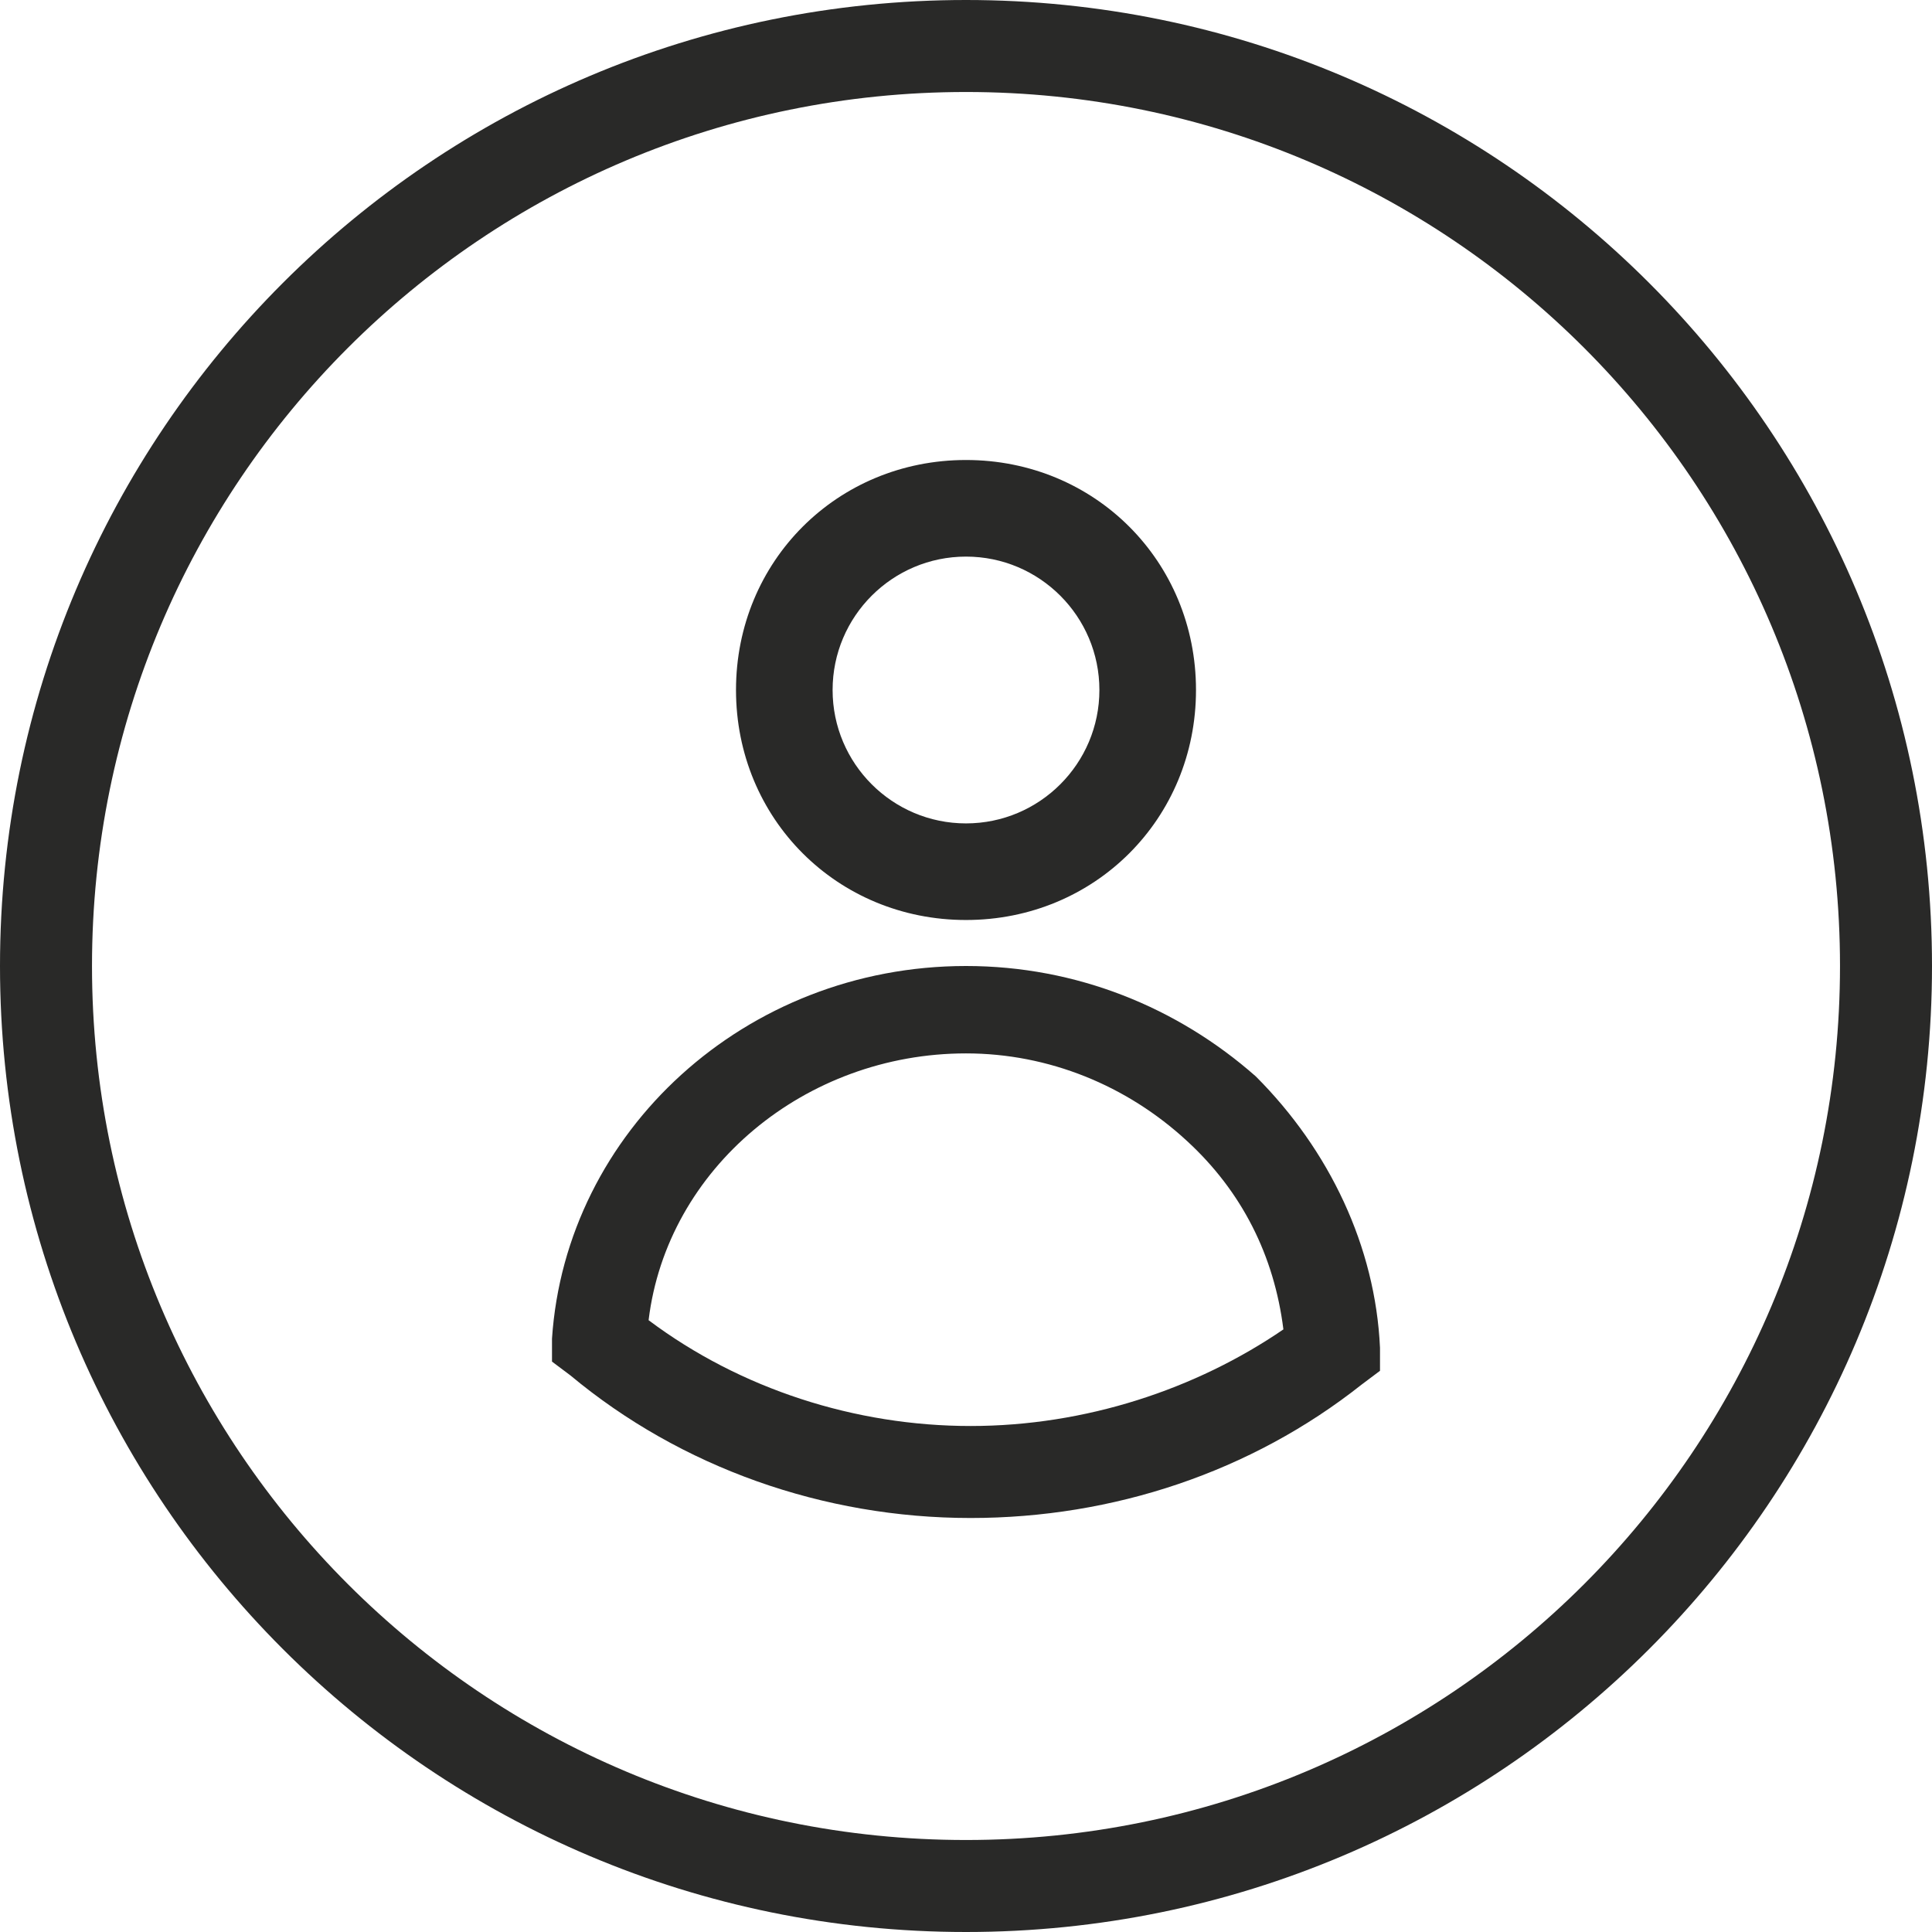
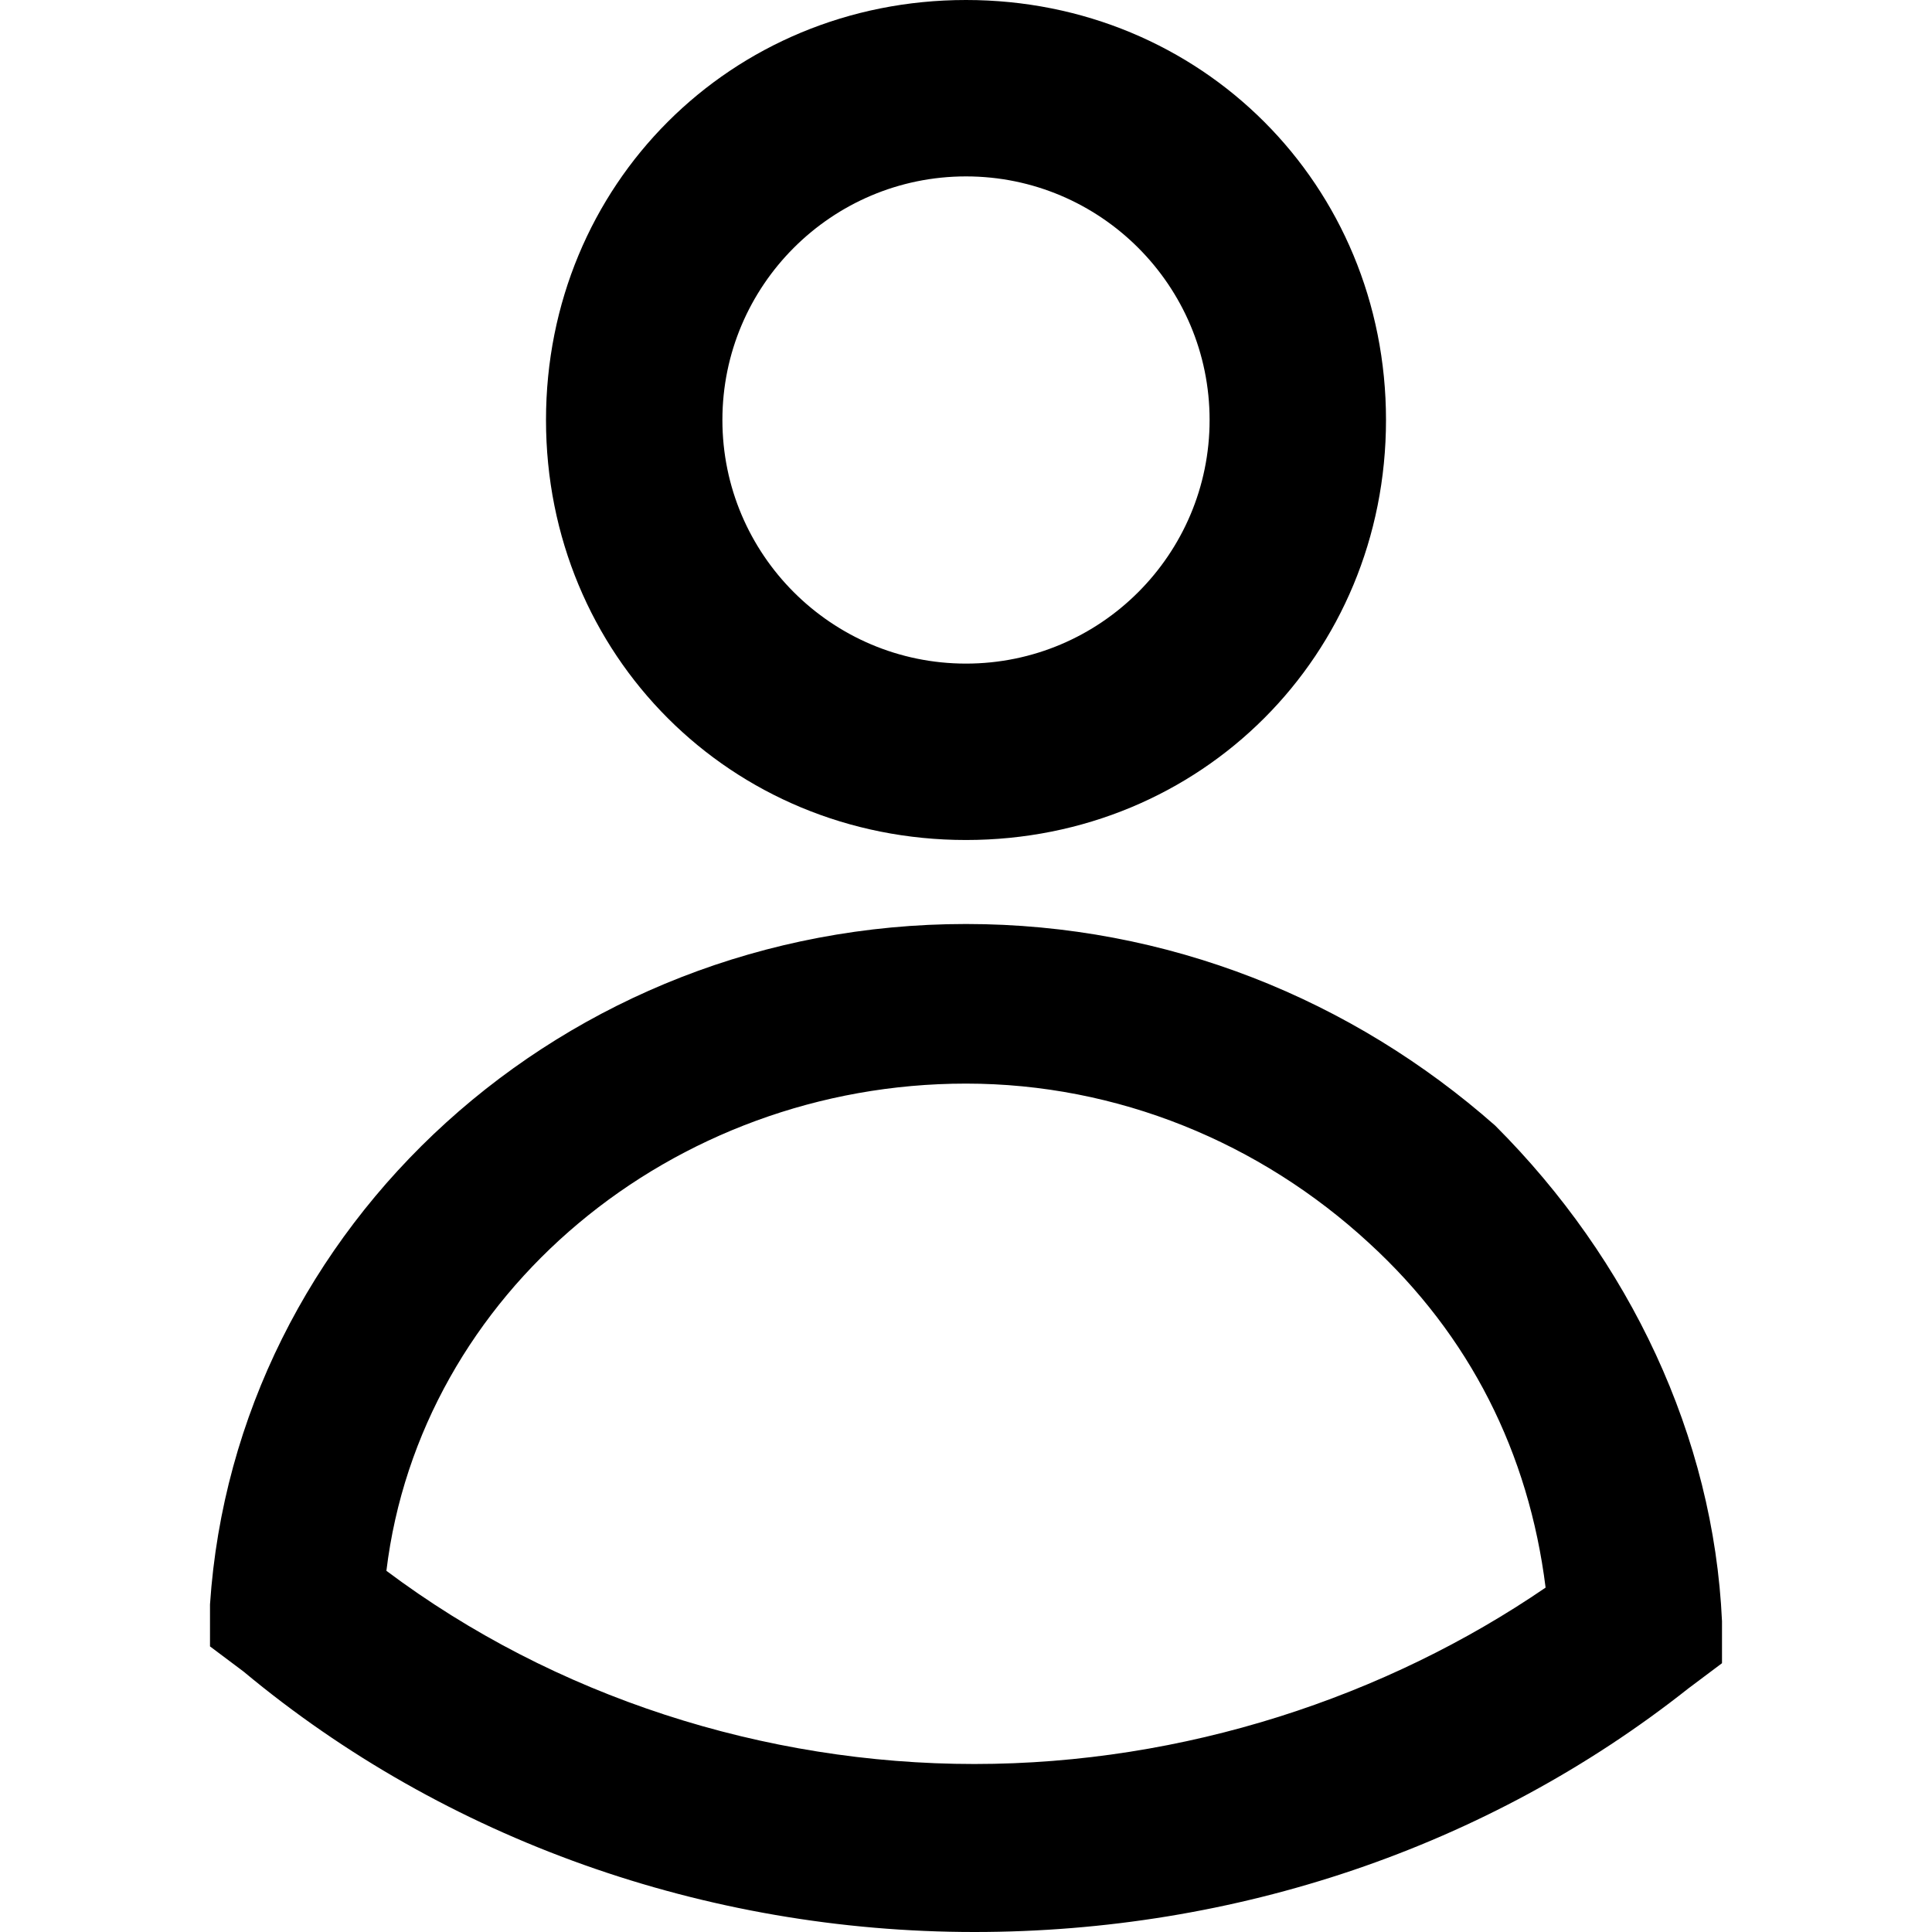
- <svg xmlns="http://www.w3.org/2000/svg" version="1.1" id="Layer_1" x="0px" y="0px" viewBox="0 0 42 42" style="enable-background:new 0 0 42 42;" xml:space="preserve">
-   <style type="text/css">
- 	.st0{fill:#292928;}
- </style>
-   <g id="Clip-4">
- </g>
-   <g>
-     <path class="st0" d="M21,0C9.4,0,0,9.4,0,21c0,11.6,9.4,21,21,21c11.6,0,21-9.4,21-21C42,9.4,32.6,0,21,0z M21,40   C10.5,40,2,31.5,2,21S10.5,2,21,2s19,8.5,19,19S31.5,40,21,40z" />
-     <path class="st0" d="M21,20c2.8,0,5-2.2,5-5s-2.2-5-5-5c-2.8,0-5,2.2-5,5S18.2,20,21,20z M21,12.1c1.6,0,2.9,1.3,2.9,2.9   s-1.3,2.9-2.9,2.9s-2.9-1.3-2.9-2.9S19.4,12.1,21,12.1z" />
-     <path class="st0" d="M27.3,23.4C25.6,21.9,23.4,21,21,21c-4.8,0-8.7,3.6-9,8.1l0,0.5l0.4,0.3c2.4,2,5.5,3.1,8.7,3.1   c3.1,0,6.1-1,8.5-2.9l0.4-0.3l0-0.5C29.9,27.1,28.9,25,27.3,23.4z M21.1,31c-2.5,0-5-0.8-7-2.3c0.4-3.3,3.4-5.8,6.9-5.8   c1.8,0,3.5,0.7,4.8,1.9c1.2,1.1,1.9,2.5,2.1,4.1C26,30.2,23.6,31,21.1,31z" />
+ <svg xmlns="http://www.w3.org/2000/svg" width="23" height="23" viewBox="0 0 23 23">
+   <g id="g3418" transform="translate(-9.5 -10)">
+     <path id="path3420" fill="currentColor" d="M21 20c2.8 0 5-2.2 5-5s-2.2-5-5-5-5 2.2-5 5 2.2 5 5 5zm0-7.9c1.6 0 2.9 1.3 2.9 2.9 0 1.6-1.3 2.9-2.9 2.9-1.6 0-2.9-1.3-2.9-2.9 0-1.6 1.3-2.9 2.9-2.9z" />
+     <path id="path3422" fill="currentColor" d="M27.3 23.4C25.6 21.9 23.4 21 21 21c-4.8 0-8.7 3.6-9 8.1v.5l.4.3c2.4 2 5.5 3.1 8.7 3.1 3.1 0 6.1-1 8.5-2.9l.4-.3v-.5c-.1-2.2-1.1-4.3-2.7-5.9zM21.1 31c-2.5 0-5-.8-7-2.3.4-3.3 3.4-5.8 6.9-5.8 1.8 0 3.5.7 4.8 1.9 1.2 1.1 1.9 2.5 2.1 4.1-1.9 1.3-4.3 2.1-6.8 2.1z" />
  </g>
</svg>
